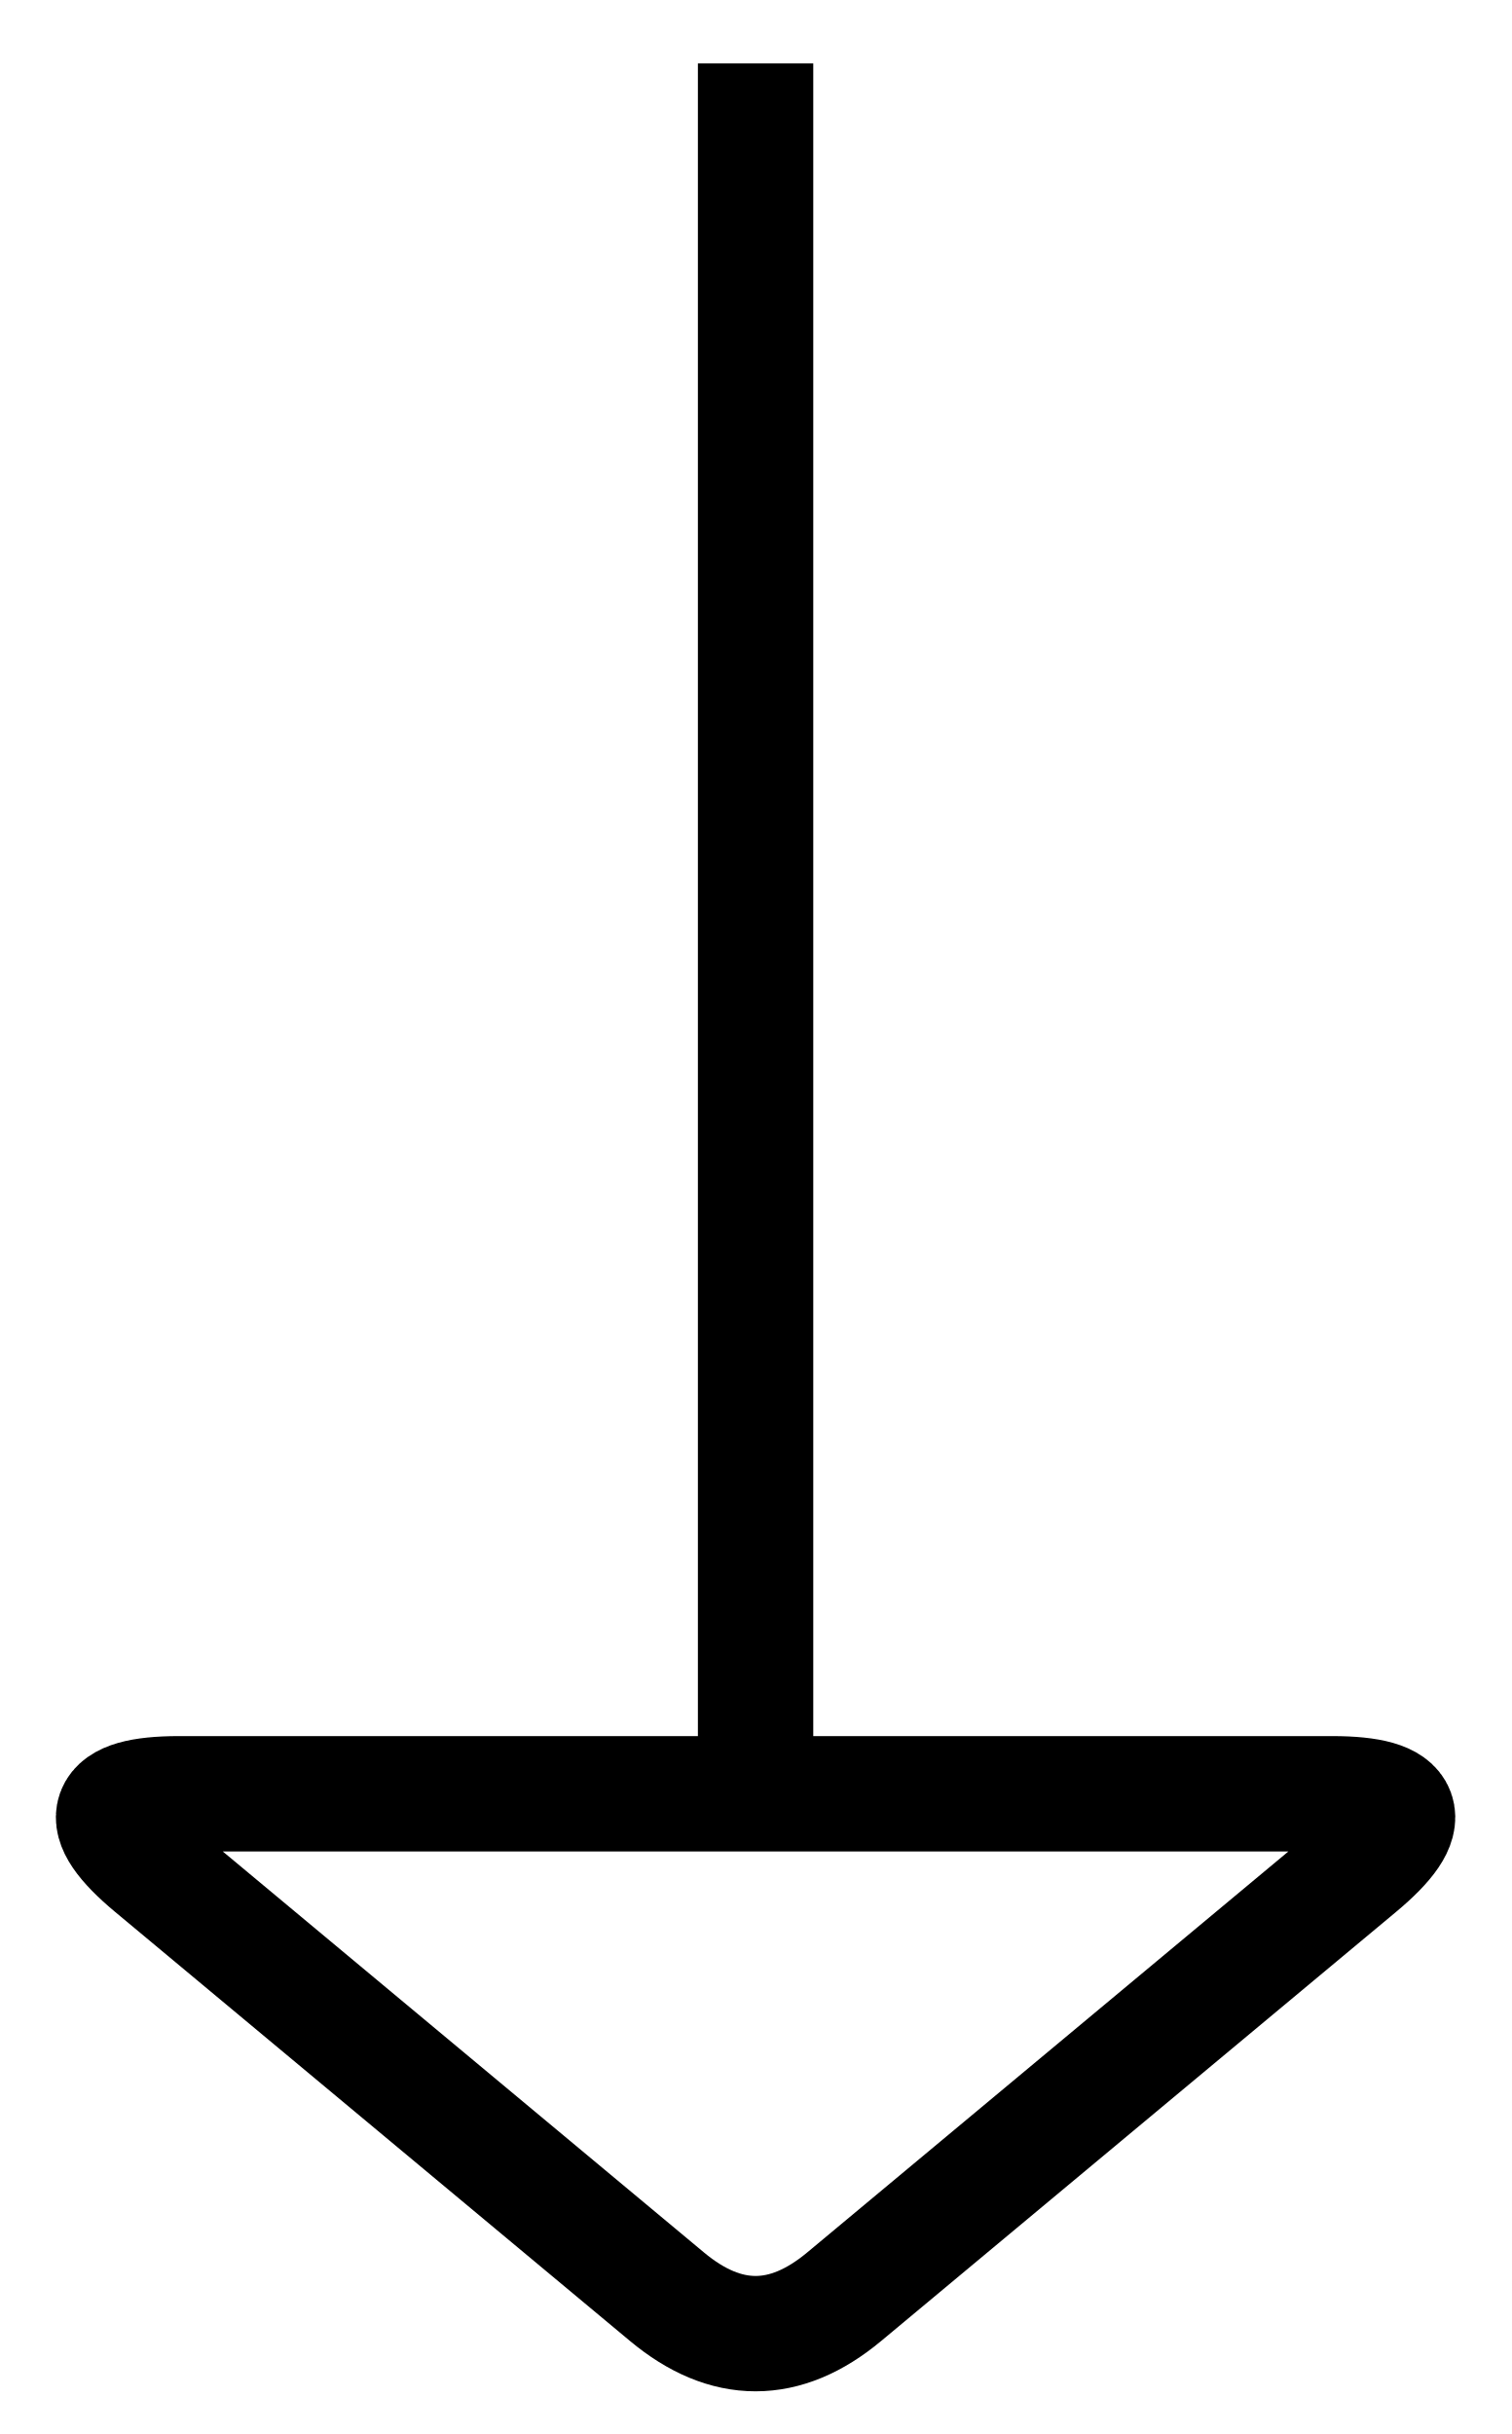
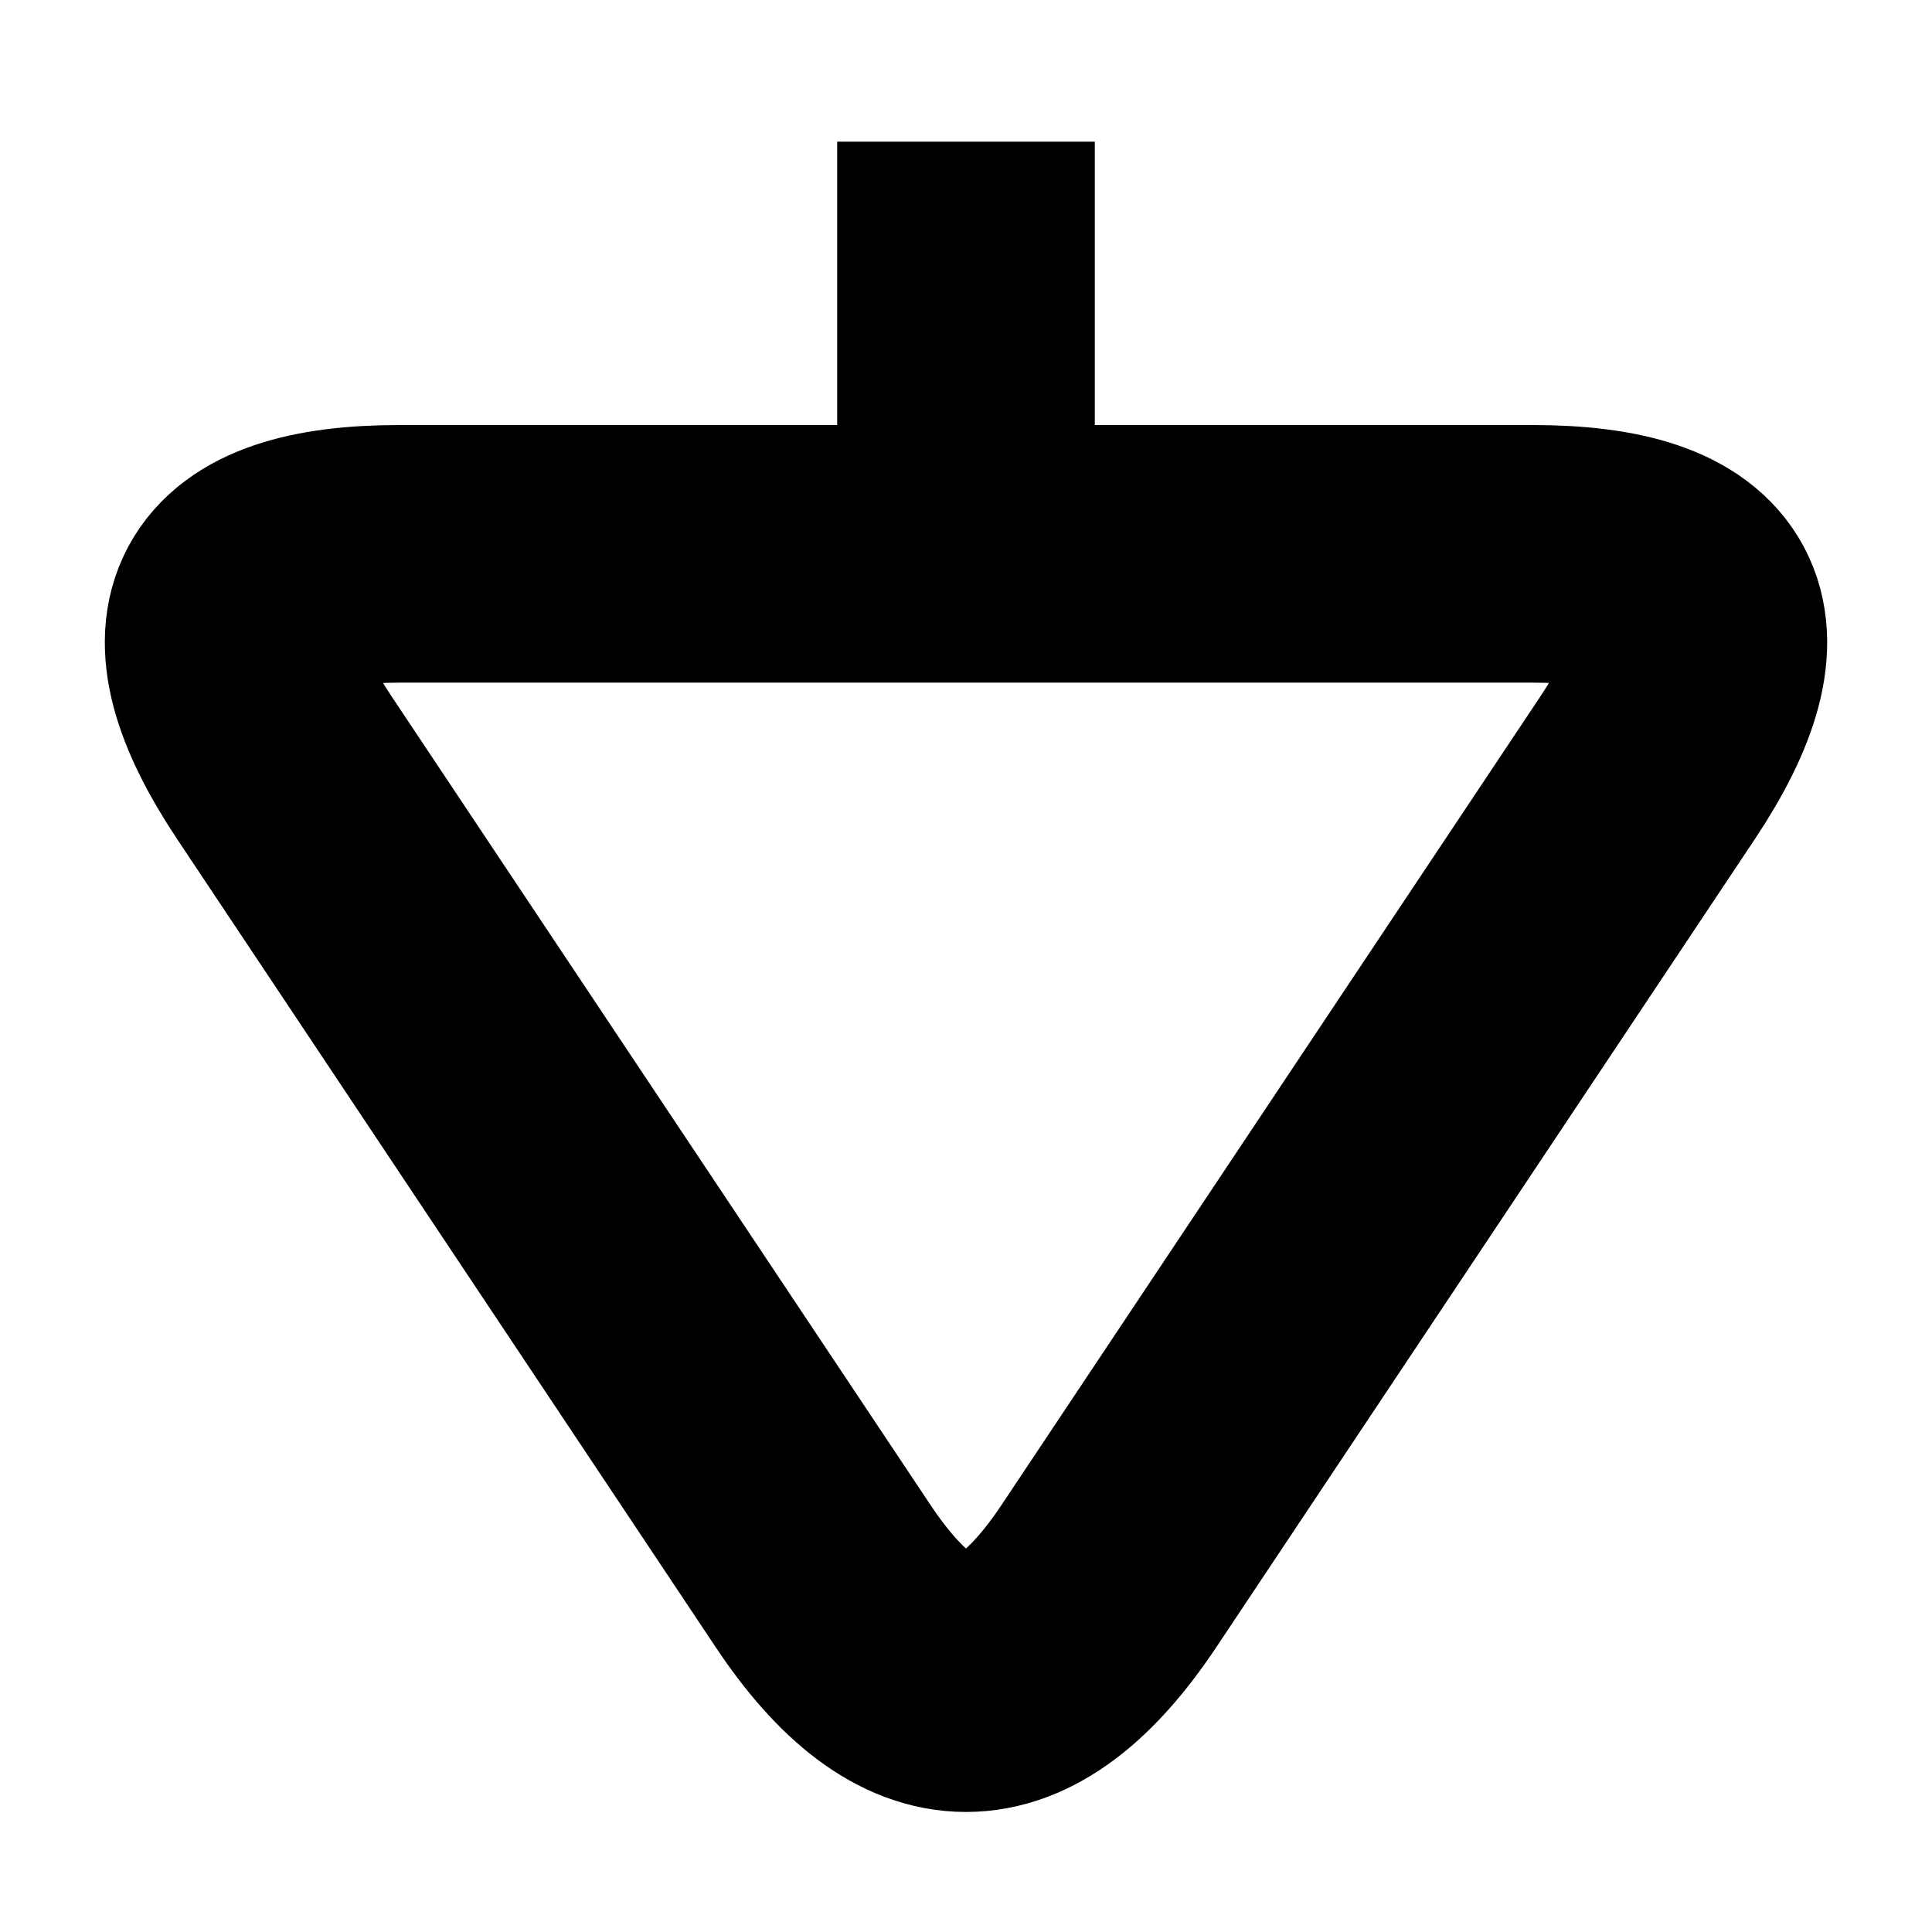
- <svg xmlns="http://www.w3.org/2000/svg" version="1.1" width="131px" height="211px" viewBox="-0.5 -0.5 131 211" content="&lt;mxfile&gt;&lt;diagram id=&quot;fpolGPrm8R85d8_oHjAc&quot; name=&quot;Page-1&quot;&gt;7VRNb4MwDP013IG06npcu267TJrUw84R8SBawCi4H+zXLywJgVG6HnbcCefFebbfs4jYtjw/aV4XLyhARWkszhF7iNI0Xa4X5tMhrUXuYmaBXEthoSQAe/kJDowdepACmlEiISqS9RjMsKogoxHGtcbTOO0d1bhqzXOYAPuMqyn6JgUVboplHPBnkHnhKyexuym5T3ZAU3CBpwHEdhHbakSyUXnegurE87rYd48zt31jGiq65YEz4sjVwc3m+qLWDwuVuO80M6cKKwNuCiqVOSUmbEjjRy+C8YdtLAGIiYShp6Sf1KwIYAmkW5NyClp6KYuBjB7ToDjJ45ieO0vznq6v8IrSFE7jfv0cj1u+hffCUzR40Bm4V0PtfiFKVz+IiOscaEJkgsHYAfq25rJNy3+b/symCdGMTUZN3g7S6i6hmW+YJZfr3NzX6np+sr7KbwLb8Y07Zo7hN2PTw8+a7b4A&lt;/diagram&gt;&lt;/mxfile&gt;">
+ <svg xmlns="http://www.w3.org/2000/svg" version="1.1" width="75px" height="75px" viewBox="-0.5 -0.5 75 75" content="&lt;mxfile&gt;&lt;diagram id=&quot;fpolGPrm8R85d8_oHjAc&quot; name=&quot;Page-1&quot;&gt;7ZRNU4MwEIZ/DXe+WrlqrfXijDM9eM6QFTIGlglLW/z1BpMAkbb24NELkzzZ7L55NyRINtVpp1hTviAHGcQhPwXJYxDH8WqtvwPoLVjfGVAowQ2KJrAXn2BgamEnOLReHCFKEo0Pc6xryMljTCk8+mHvKP2iDStgAfY5k0v6JjiVhmarcOLPIIrSVY5Cu1IxF2xBWzKOxxlKtkGyUYhkRtVpA3Kwztli9j1dWB2FKajplg3W0AOTnT2b1UW9OyzU/H7wTM9qrDV8KKmSehbpYUsKP0YTolCjpQSrCrjnqhW0A6yAVK8DjpOXzspyZqNjCiQjcfB7wWxLizHdWOEVhVYShz8vn717qWuOS9Fip3Kwu+be/ZIoyVI/ETFVAC0S6cHs2BP6bs35Nq3+2/RnbVokutAm7SbrZ2HNENBeEZxlZ+vcrCvNrse7n/V8fj0wim+8Y3o6PTMmfHqqk+0X&lt;/diagram&gt;&lt;/mxfile&gt;">
  <defs />
  <g>
-     <path d="M 65 155 L 65 5" fill="none" stroke="rgb(0, 0, 0)" stroke-width="10" stroke-miterlimit="10" pointer-events="stroke" />
-     <path d="M 65 155 L 115 155 Q 125 155 117.32 161.4 L 72.68 198.6 Q 65 205 57.32 198.6 L 12.68 161.4 Q 5 155 15 155 L 65 155" fill="none" stroke="rgb(0, 0, 0)" stroke-width="10" stroke-miterlimit="10" pointer-events="stroke" />
+     <path d="M 37 21 L 37 5" fill="none" stroke="rgb(0, 0, 0)" stroke-width="10" stroke-miterlimit="10" pointer-events="stroke" />
+     <path d="M 37 21 L 59 21 Q 69 21 63.45 29.32 L 42.55 60.68 Q 37 69 31.45 60.68 L 10.55 29.32 Q 5 21 15 21 L 37 21" fill="none" stroke="rgb(0, 0, 0)" stroke-width="10" stroke-miterlimit="10" pointer-events="stroke" />
  </g>
</svg>
